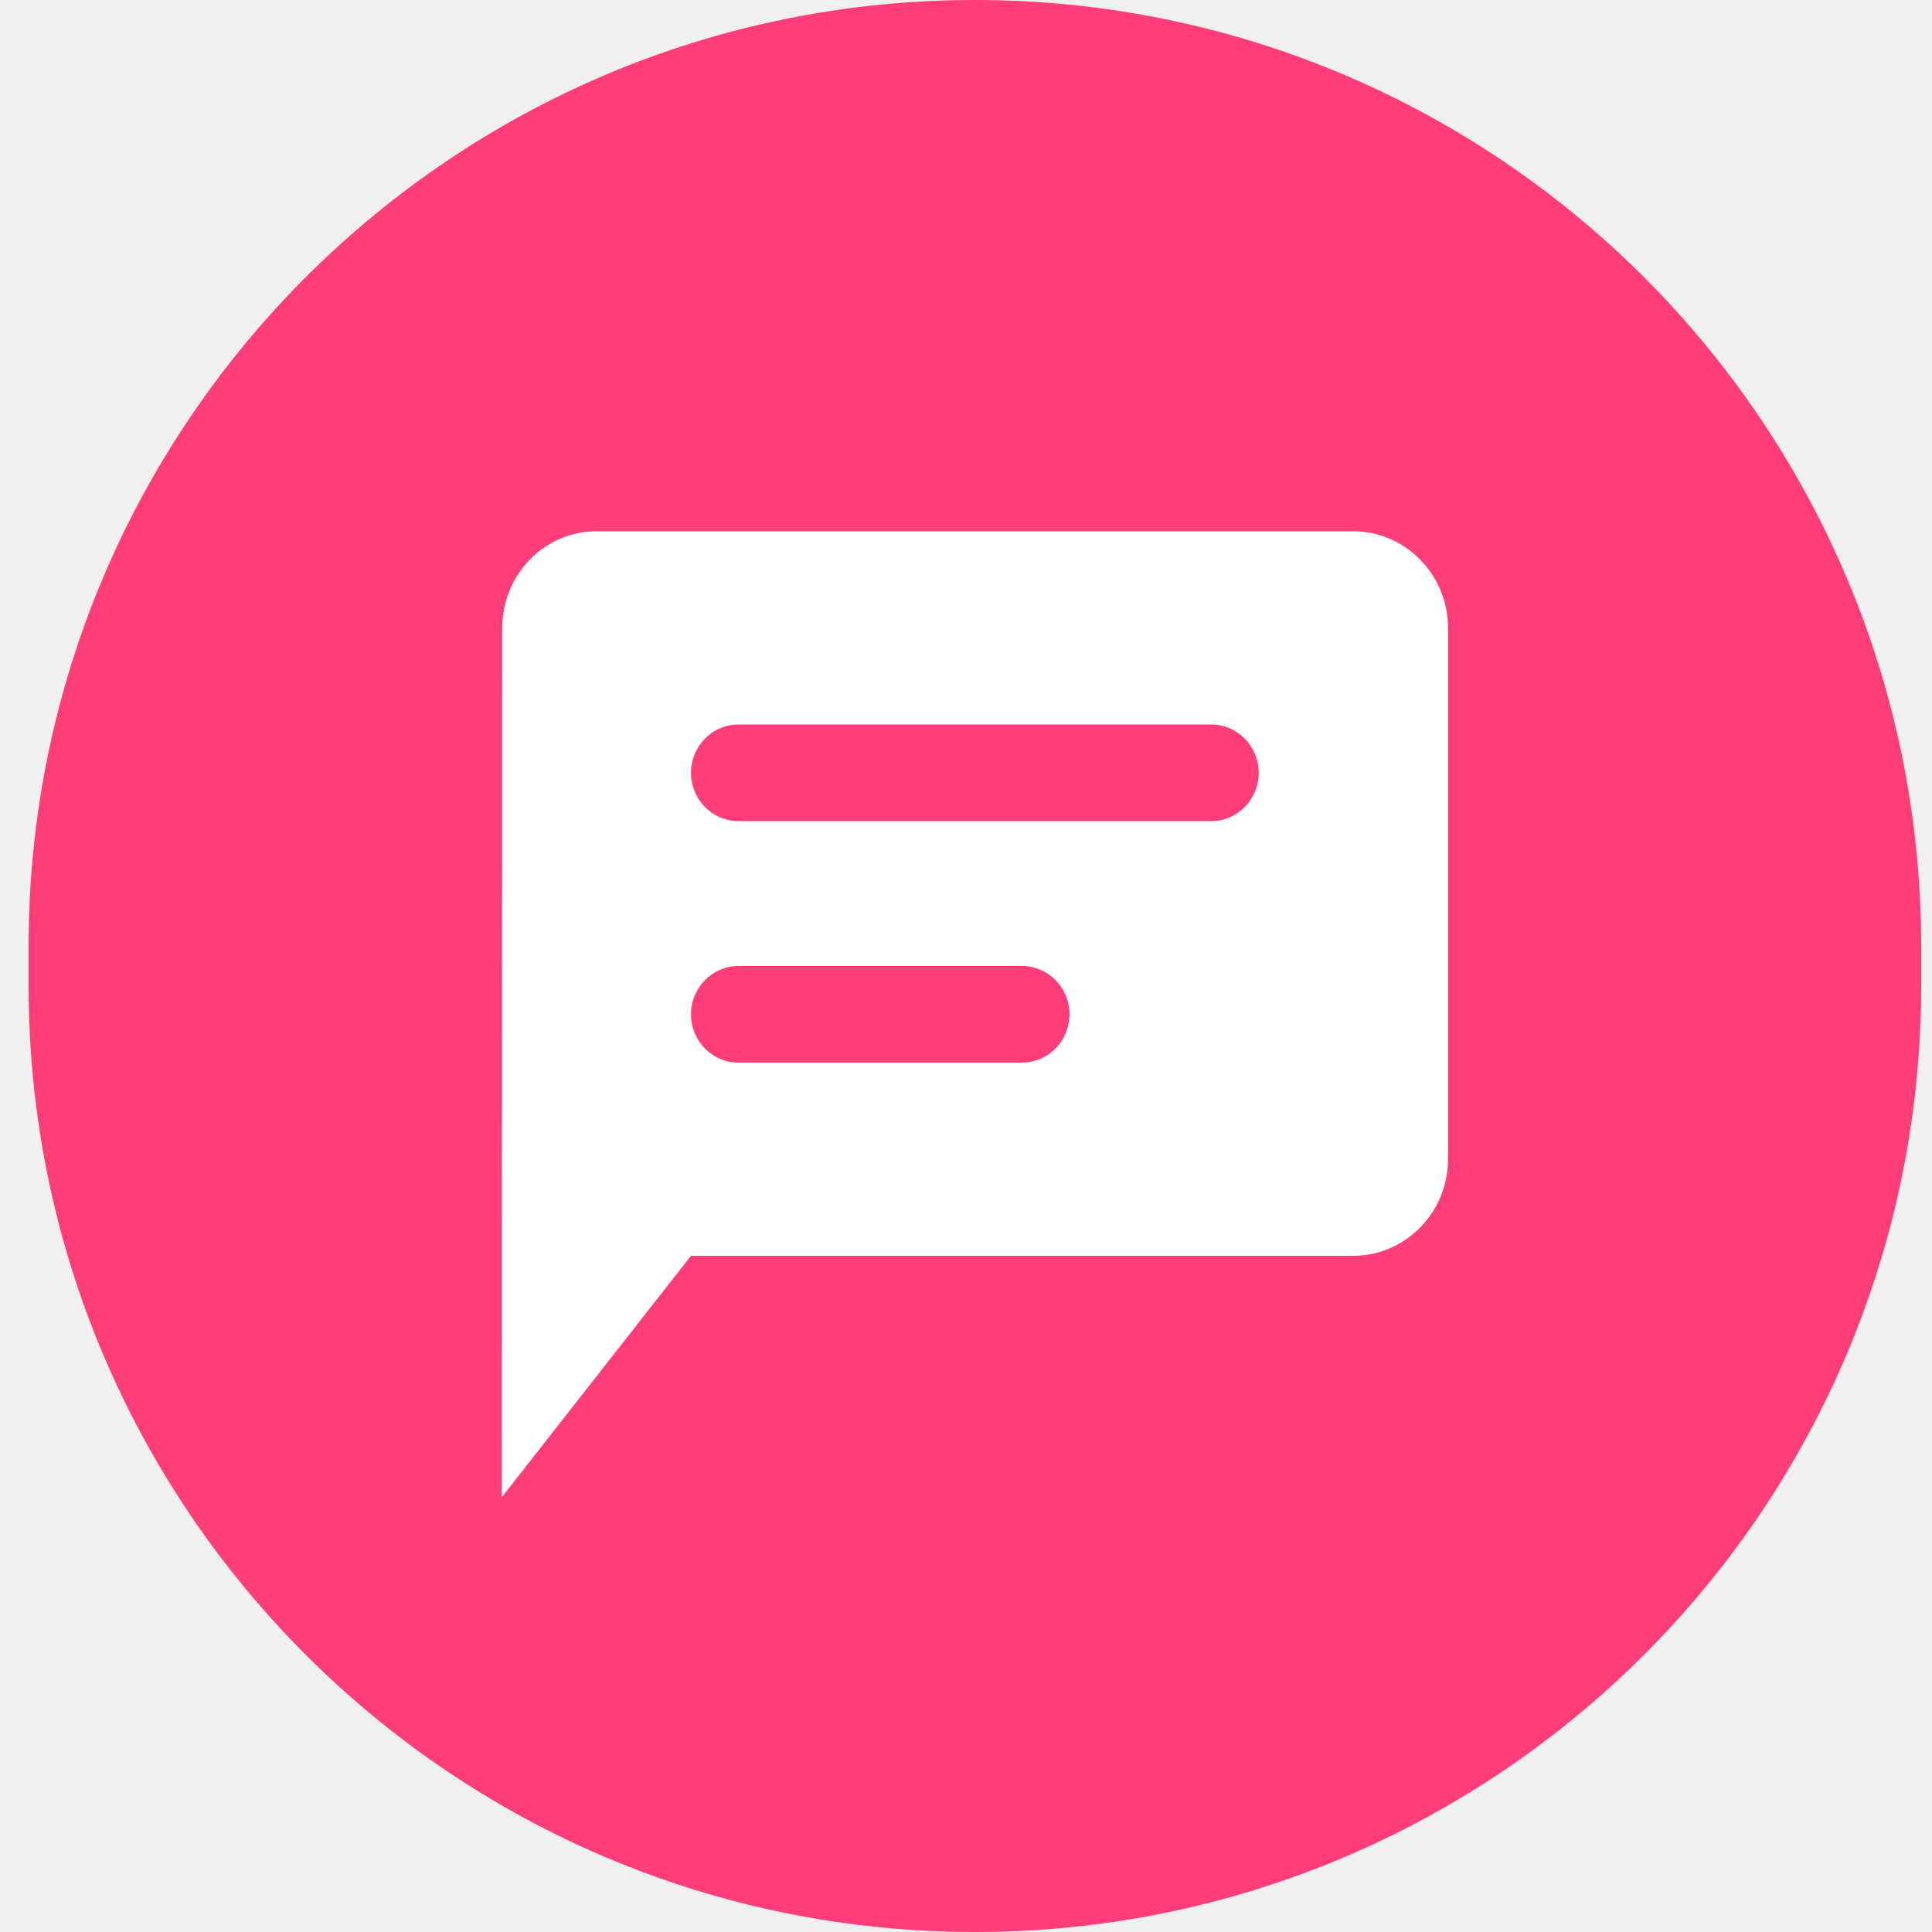
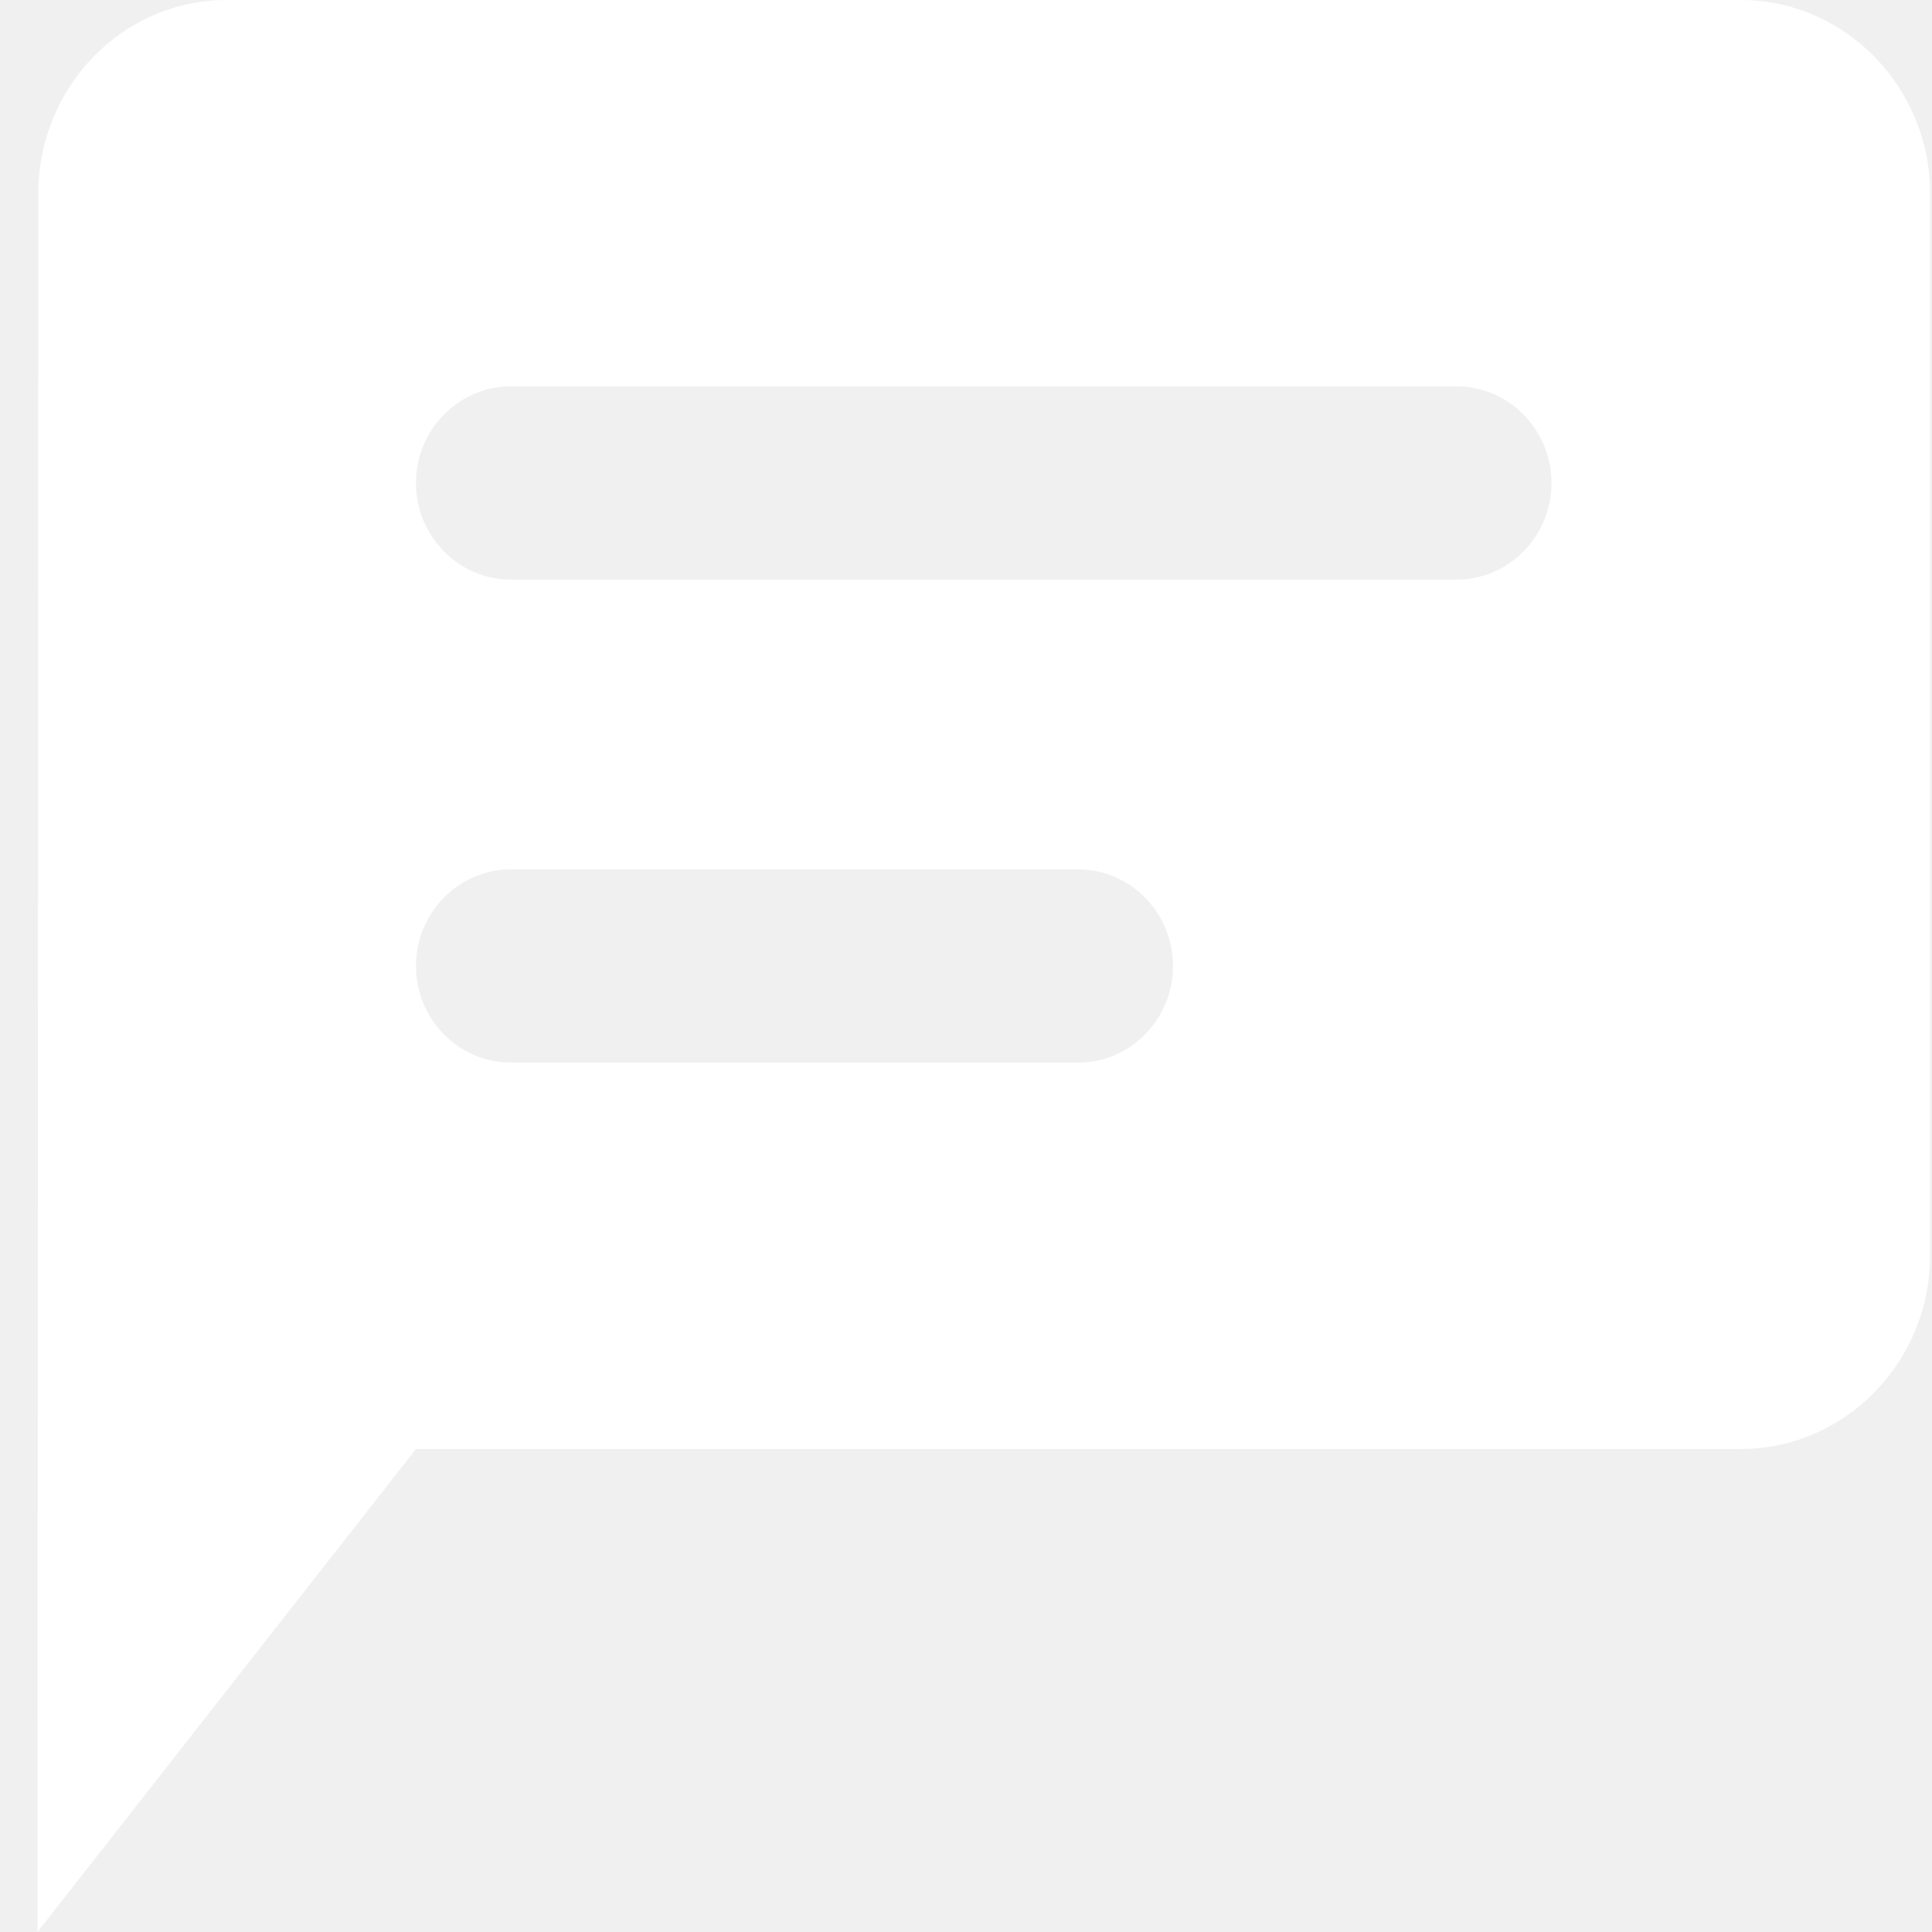
- <svg xmlns="http://www.w3.org/2000/svg" width="40" height="40" viewBox="0 0 40 40" fill="none">
-   <rect x="0.592" width="39.184" height="40" rx="19.592" fill="#FF3E79" />
-   <path fill-rule="evenodd" clip-rule="evenodd" d="M28.02 11H12.347C11.269 11 10.398 11.9 10.398 13L10.388 31L14.306 26H28.02C29.098 26 29.98 25.1 29.98 24V13C29.98 11.9 29.098 11 28.02 11ZM21.163 22H15.286C14.747 22 14.306 21.55 14.306 21C14.306 20.45 14.747 20 15.286 20H21.163C21.702 20 22.143 20.45 22.143 21C22.143 21.55 21.702 22 21.163 22ZM25.082 17H15.286C14.747 17 14.306 16.55 14.306 16C14.306 15.45 14.747 15 15.286 15H25.082C25.62 15 26.061 15.45 26.061 16C26.061 16.55 25.62 17 25.082 17Z" fill="white" />
-   <mask id="mask0_1227_145" style="mask-type:alpha" maskUnits="userSpaceOnUse" x="10" y="11" width="20" height="20">
-     <path fill-rule="evenodd" clip-rule="evenodd" d="M28.02 11H12.347C11.269 11 10.398 11.9 10.398 13L10.388 31L14.306 26H28.02C29.098 26 29.98 25.1 29.98 24V13C29.98 11.9 29.098 11 28.02 11ZM21.163 22H15.286C14.747 22 14.306 21.55 14.306 21C14.306 20.45 14.747 20 15.286 20H21.163C21.702 20 22.143 20.45 22.143 21C22.143 21.55 21.702 22 21.163 22ZM25.082 17H15.286C14.747 17 14.306 16.55 14.306 16C14.306 15.45 14.747 15 15.286 15H25.082C25.62 15 26.061 15.45 26.061 16C26.061 16.55 25.62 17 25.082 17Z" fill="white" />
-   </mask>
-   <g mask="url(#mask0_1227_145)">
- </g>
+ <svg xmlns="http://www.w3.org/2000/svg" width="20" height="20" viewBox="0 0 20 20" fill="none">
+   <path fill-rule="evenodd" clip-rule="evenodd" d="M18.02 0H2.347C1.269 0 0.397 0.9 0.397 2L0.388 20L4.306 15H18.02C19.098 15 19.98 14.1 19.98 13V2C19.98 0.9 19.098 0 18.02 0ZM11.163 11H5.286C4.747 11 4.306 10.55 4.306 10C4.306 9.45 4.747 9 5.286 9H11.163C11.702 9 12.143 9.45 12.143 10C12.143 10.55 11.702 11 11.163 11ZM15.082 6H5.286C4.747 6 4.306 5.55 4.306 5C4.306 4.45 4.747 4 5.286 4H15.082C15.62 4 16.061 4.45 16.061 5C16.061 5.55 15.62 6 15.082 6Z" fill="white" />
</svg>
